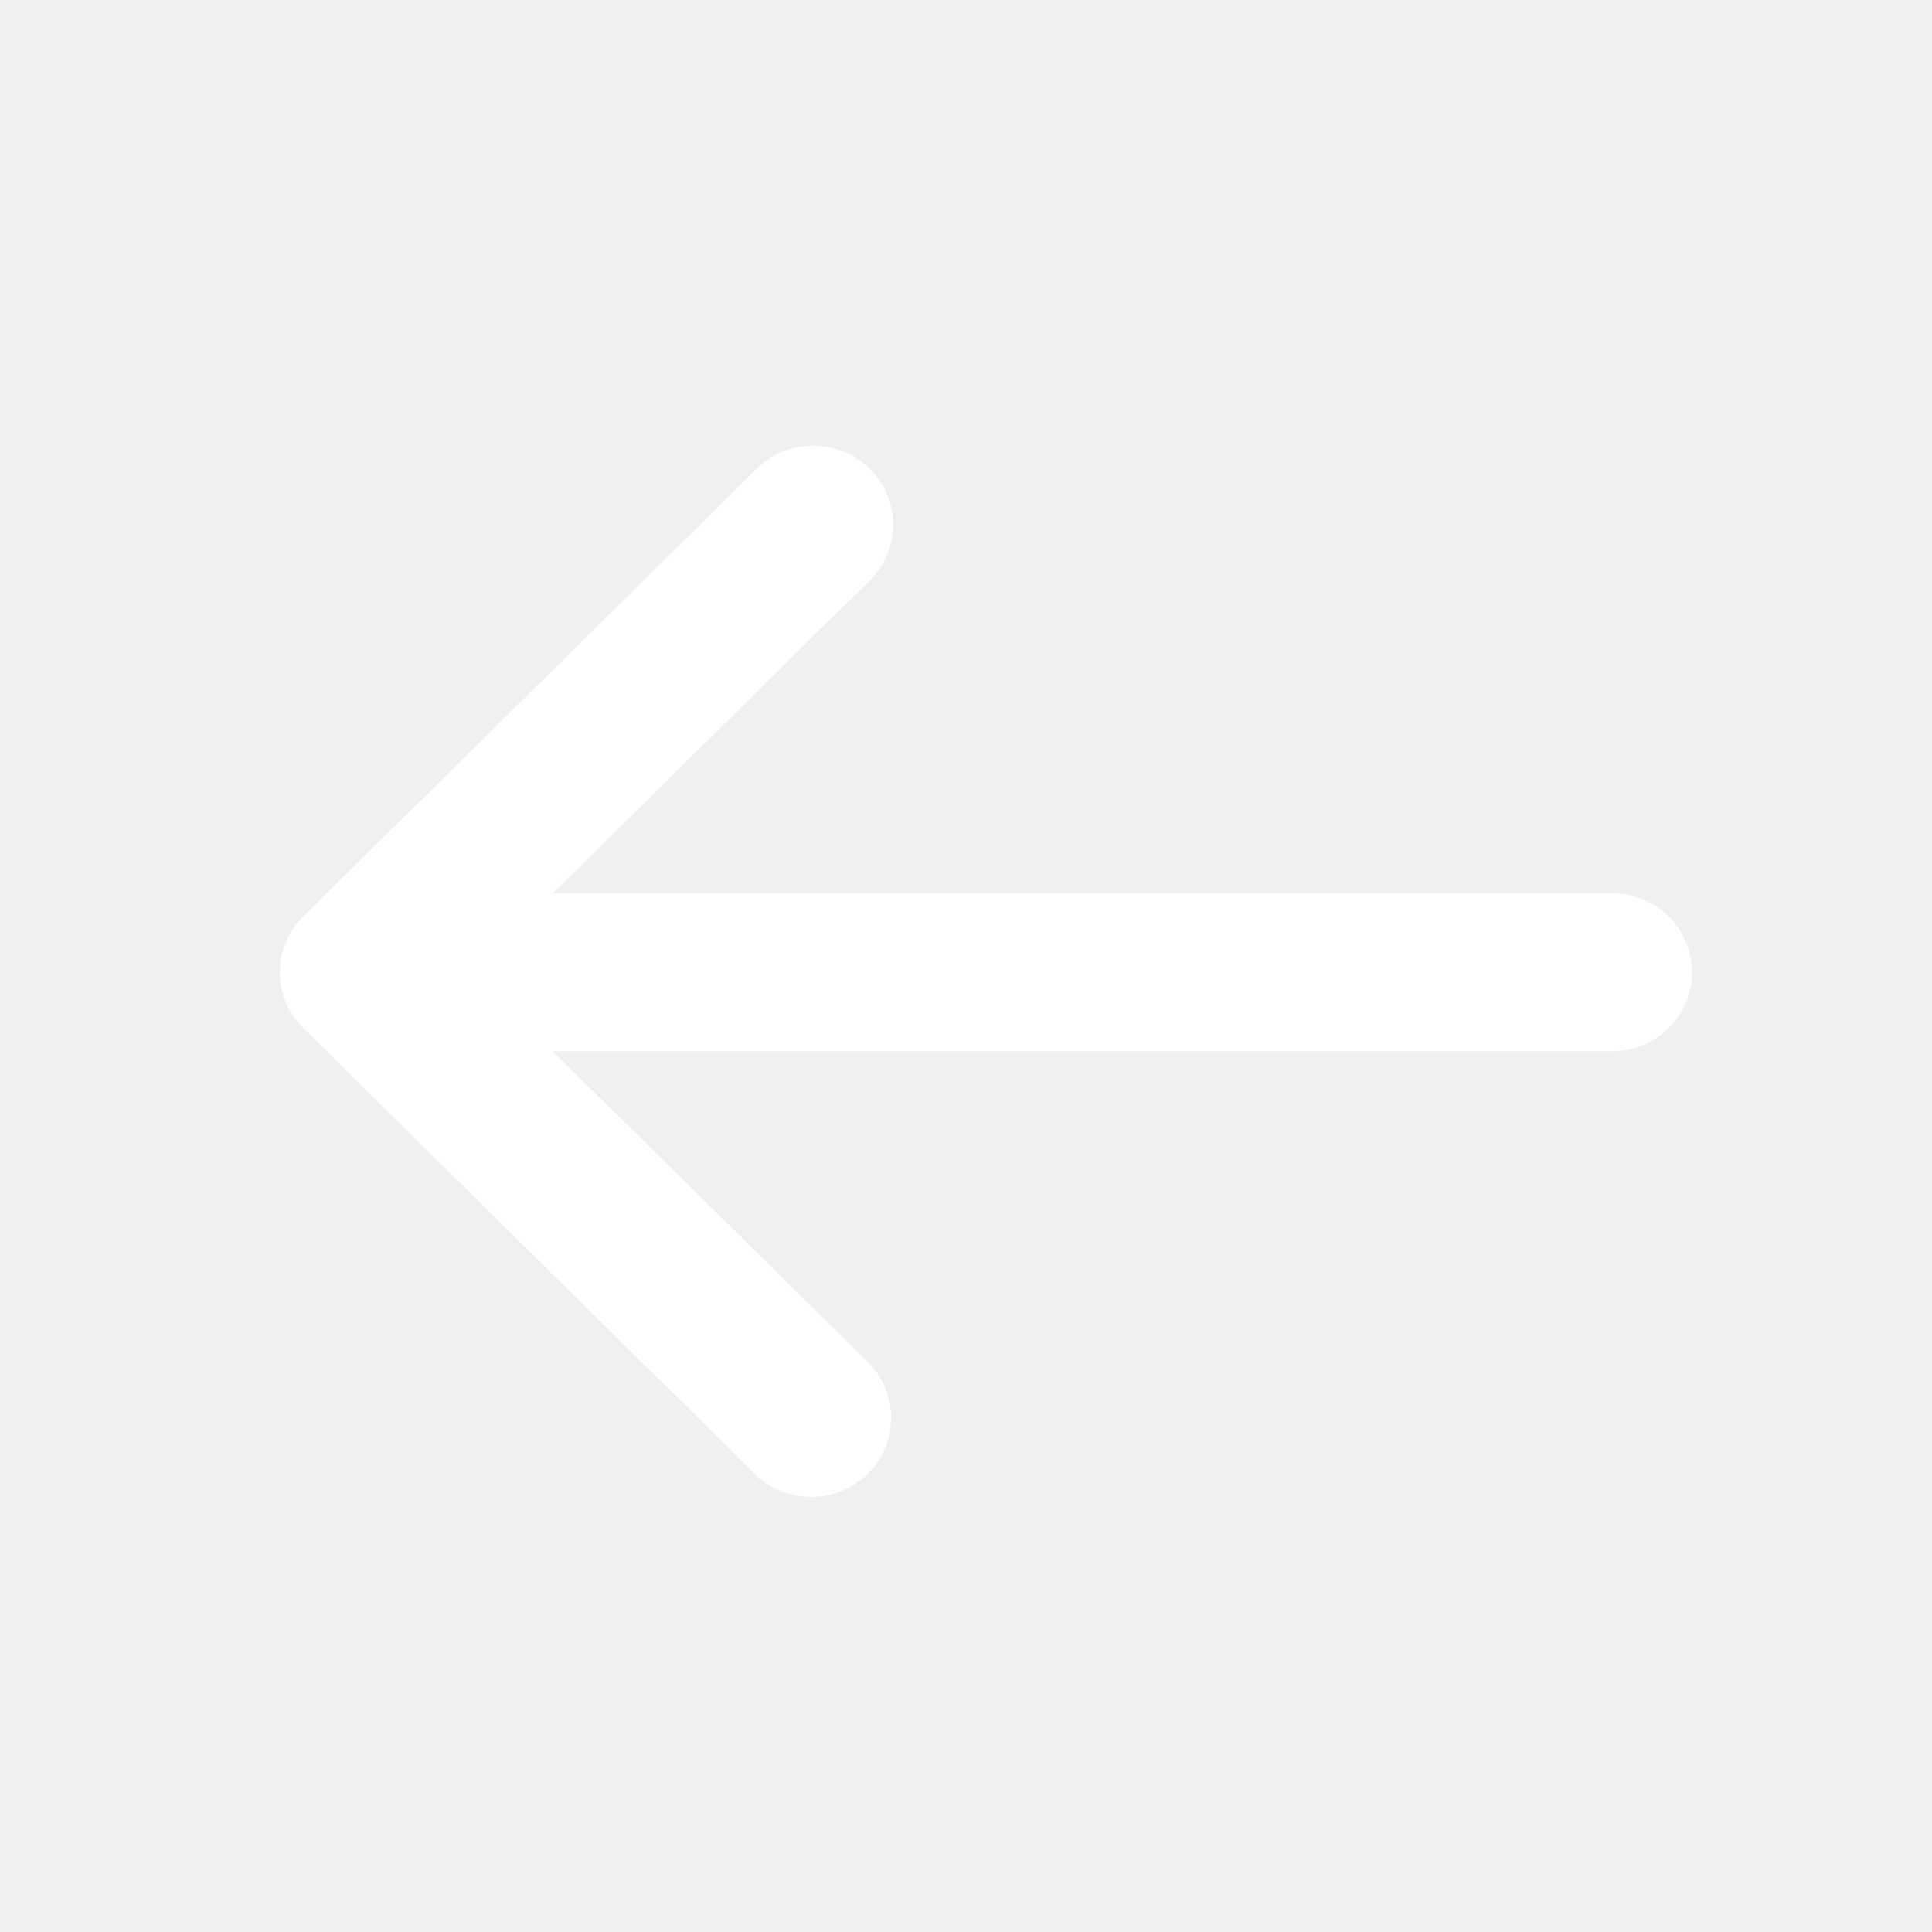
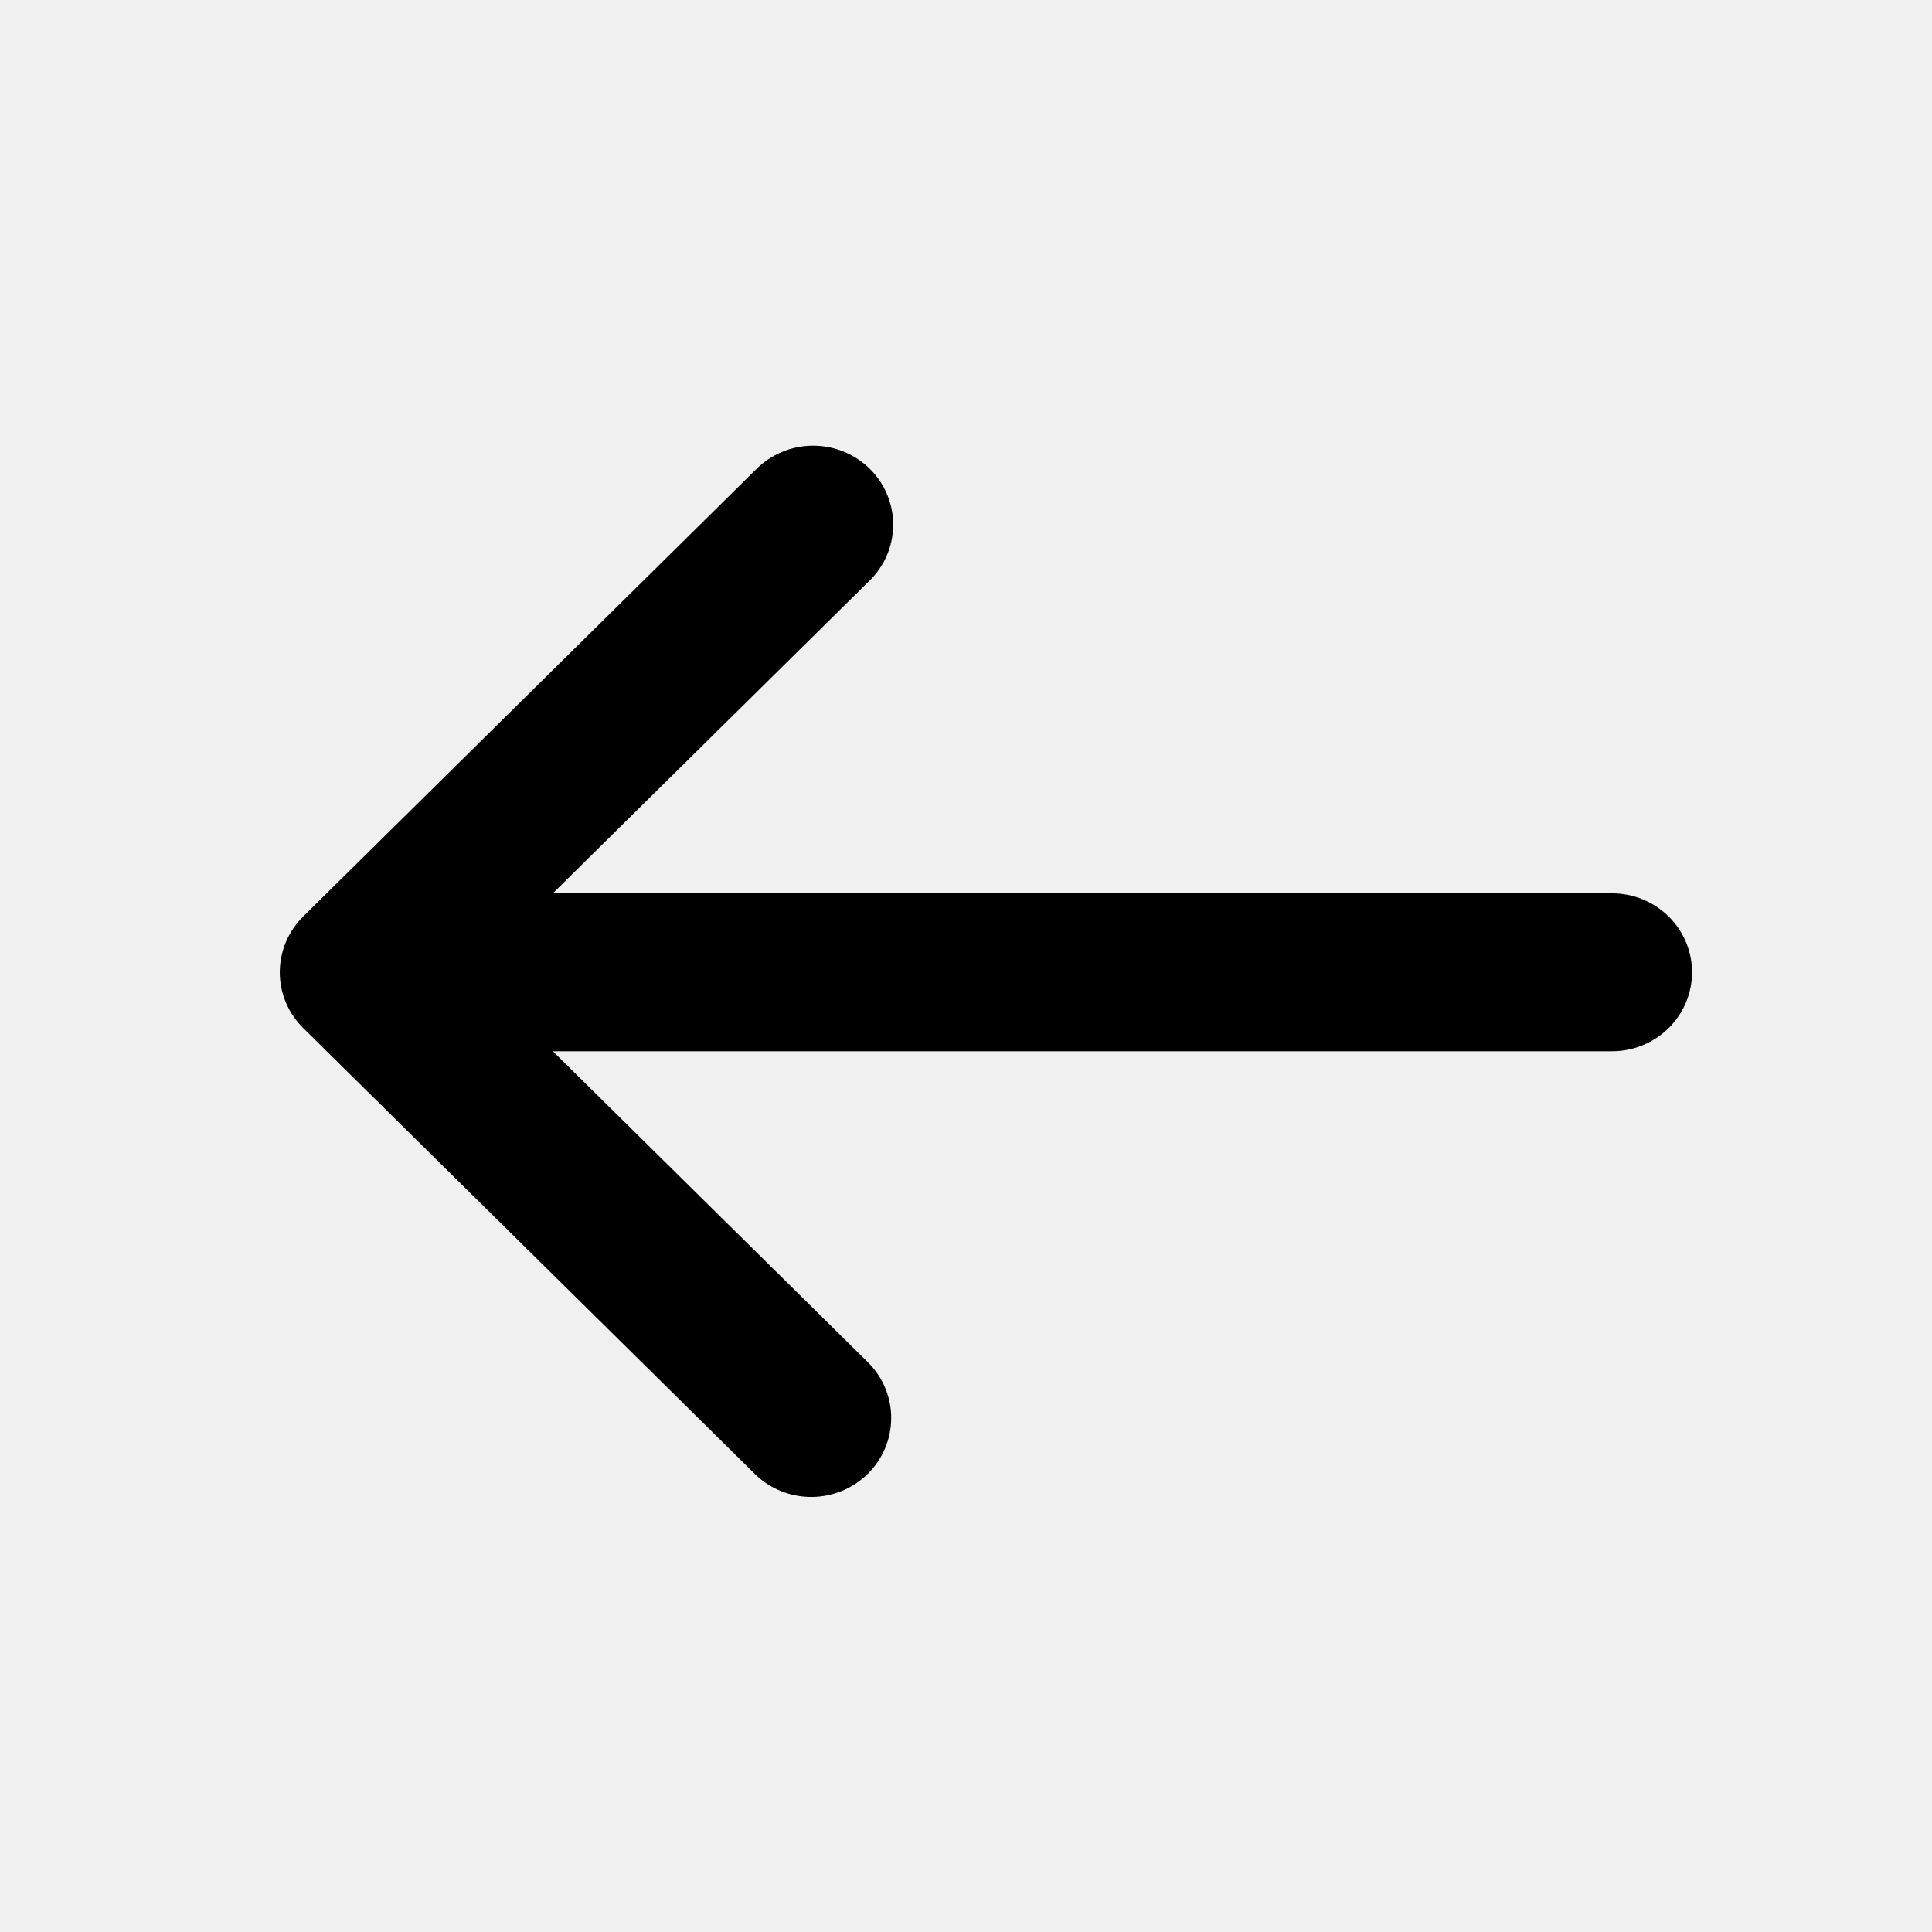
- <svg xmlns="http://www.w3.org/2000/svg" width="39" height="39" viewBox="0 0 39 39" fill="none">
-   <path d="M6.121 20.753C5.818 20.455 5.648 20.049 5.648 19.627C5.648 19.204 5.818 18.799 6.121 18.5L15.254 9.483C15.403 9.331 15.581 9.21 15.778 9.126C15.975 9.042 16.187 8.998 16.402 8.997C16.616 8.995 16.829 9.035 17.027 9.115C17.225 9.195 17.406 9.314 17.557 9.463C17.709 9.613 17.829 9.791 17.91 9.987C17.991 10.183 18.032 10.393 18.03 10.604C18.028 10.816 17.984 11.025 17.899 11.22C17.814 11.414 17.692 11.59 17.537 11.737L11.16 18.033L32.542 18.033C32.97 18.033 33.38 18.201 33.683 18.5C33.986 18.799 34.156 19.204 34.156 19.627C34.156 20.049 33.986 20.455 33.683 20.754C33.38 21.053 32.97 21.221 32.542 21.221L11.16 21.221L17.537 27.516C17.831 27.817 17.994 28.22 17.99 28.637C17.987 29.055 17.817 29.455 17.518 29.751C17.218 30.046 16.813 30.214 16.39 30.218C15.967 30.221 15.559 30.061 15.254 29.77L6.121 20.753Z" fill="white" />
+ <svg xmlns="http://www.w3.org/2000/svg" width="39" height="39" viewBox="0 0 39 39" fill="current">
+   <path d="M6.121 20.753C5.818 20.455 5.648 20.049 5.648 19.627C5.648 19.204 5.818 18.799 6.121 18.5L15.254 9.483C15.403 9.331 15.581 9.21 15.778 9.126C15.975 9.042 16.187 8.998 16.402 8.997C16.616 8.995 16.829 9.035 17.027 9.115C17.225 9.195 17.406 9.314 17.557 9.463C17.709 9.613 17.829 9.791 17.91 9.987C17.991 10.183 18.032 10.393 18.03 10.604C18.028 10.816 17.984 11.025 17.899 11.22C17.814 11.414 17.692 11.59 17.537 11.737L11.16 18.033L32.542 18.033C32.97 18.033 33.38 18.201 33.683 18.5C33.986 18.799 34.156 19.204 34.156 19.627C34.156 20.049 33.986 20.455 33.683 20.754C33.38 21.053 32.97 21.221 32.542 21.221L11.16 21.221L17.537 27.516C17.831 27.817 17.994 28.22 17.99 28.637C17.987 29.055 17.817 29.455 17.518 29.751C17.218 30.046 16.813 30.214 16.39 30.218C15.967 30.221 15.559 30.061 15.254 29.77L6.121 20.753Z" fill="current" />
</svg>
